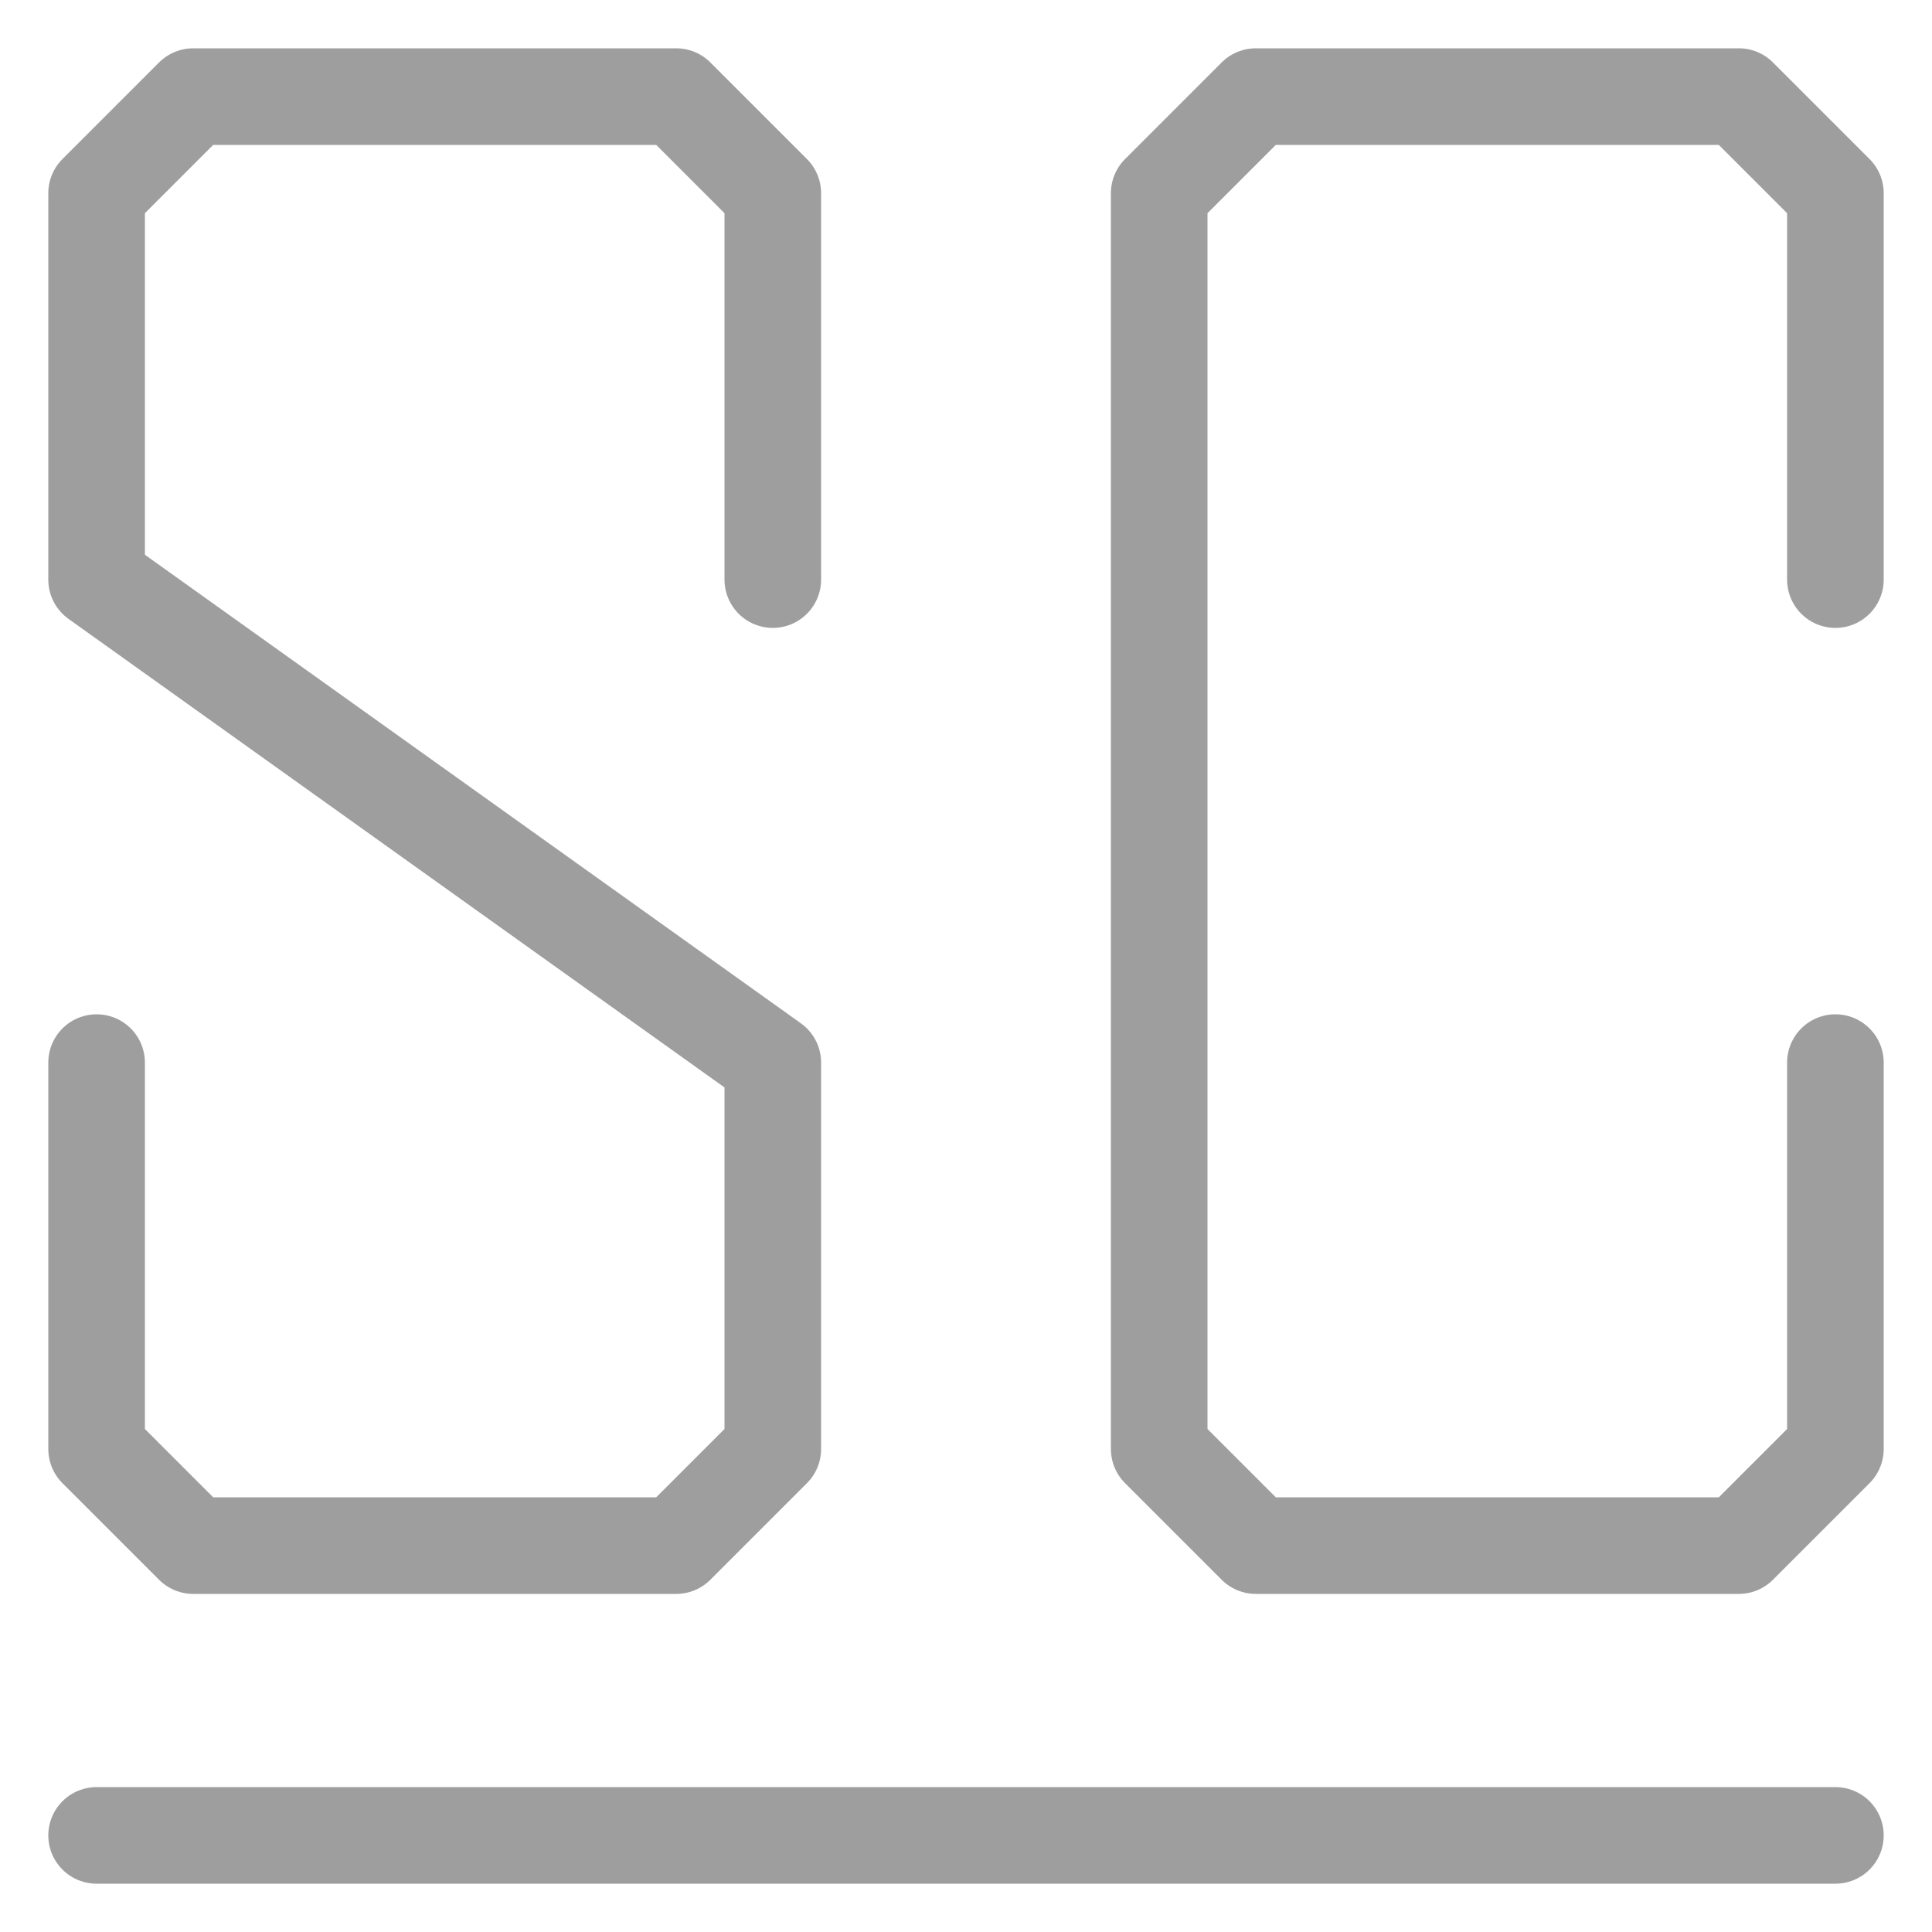
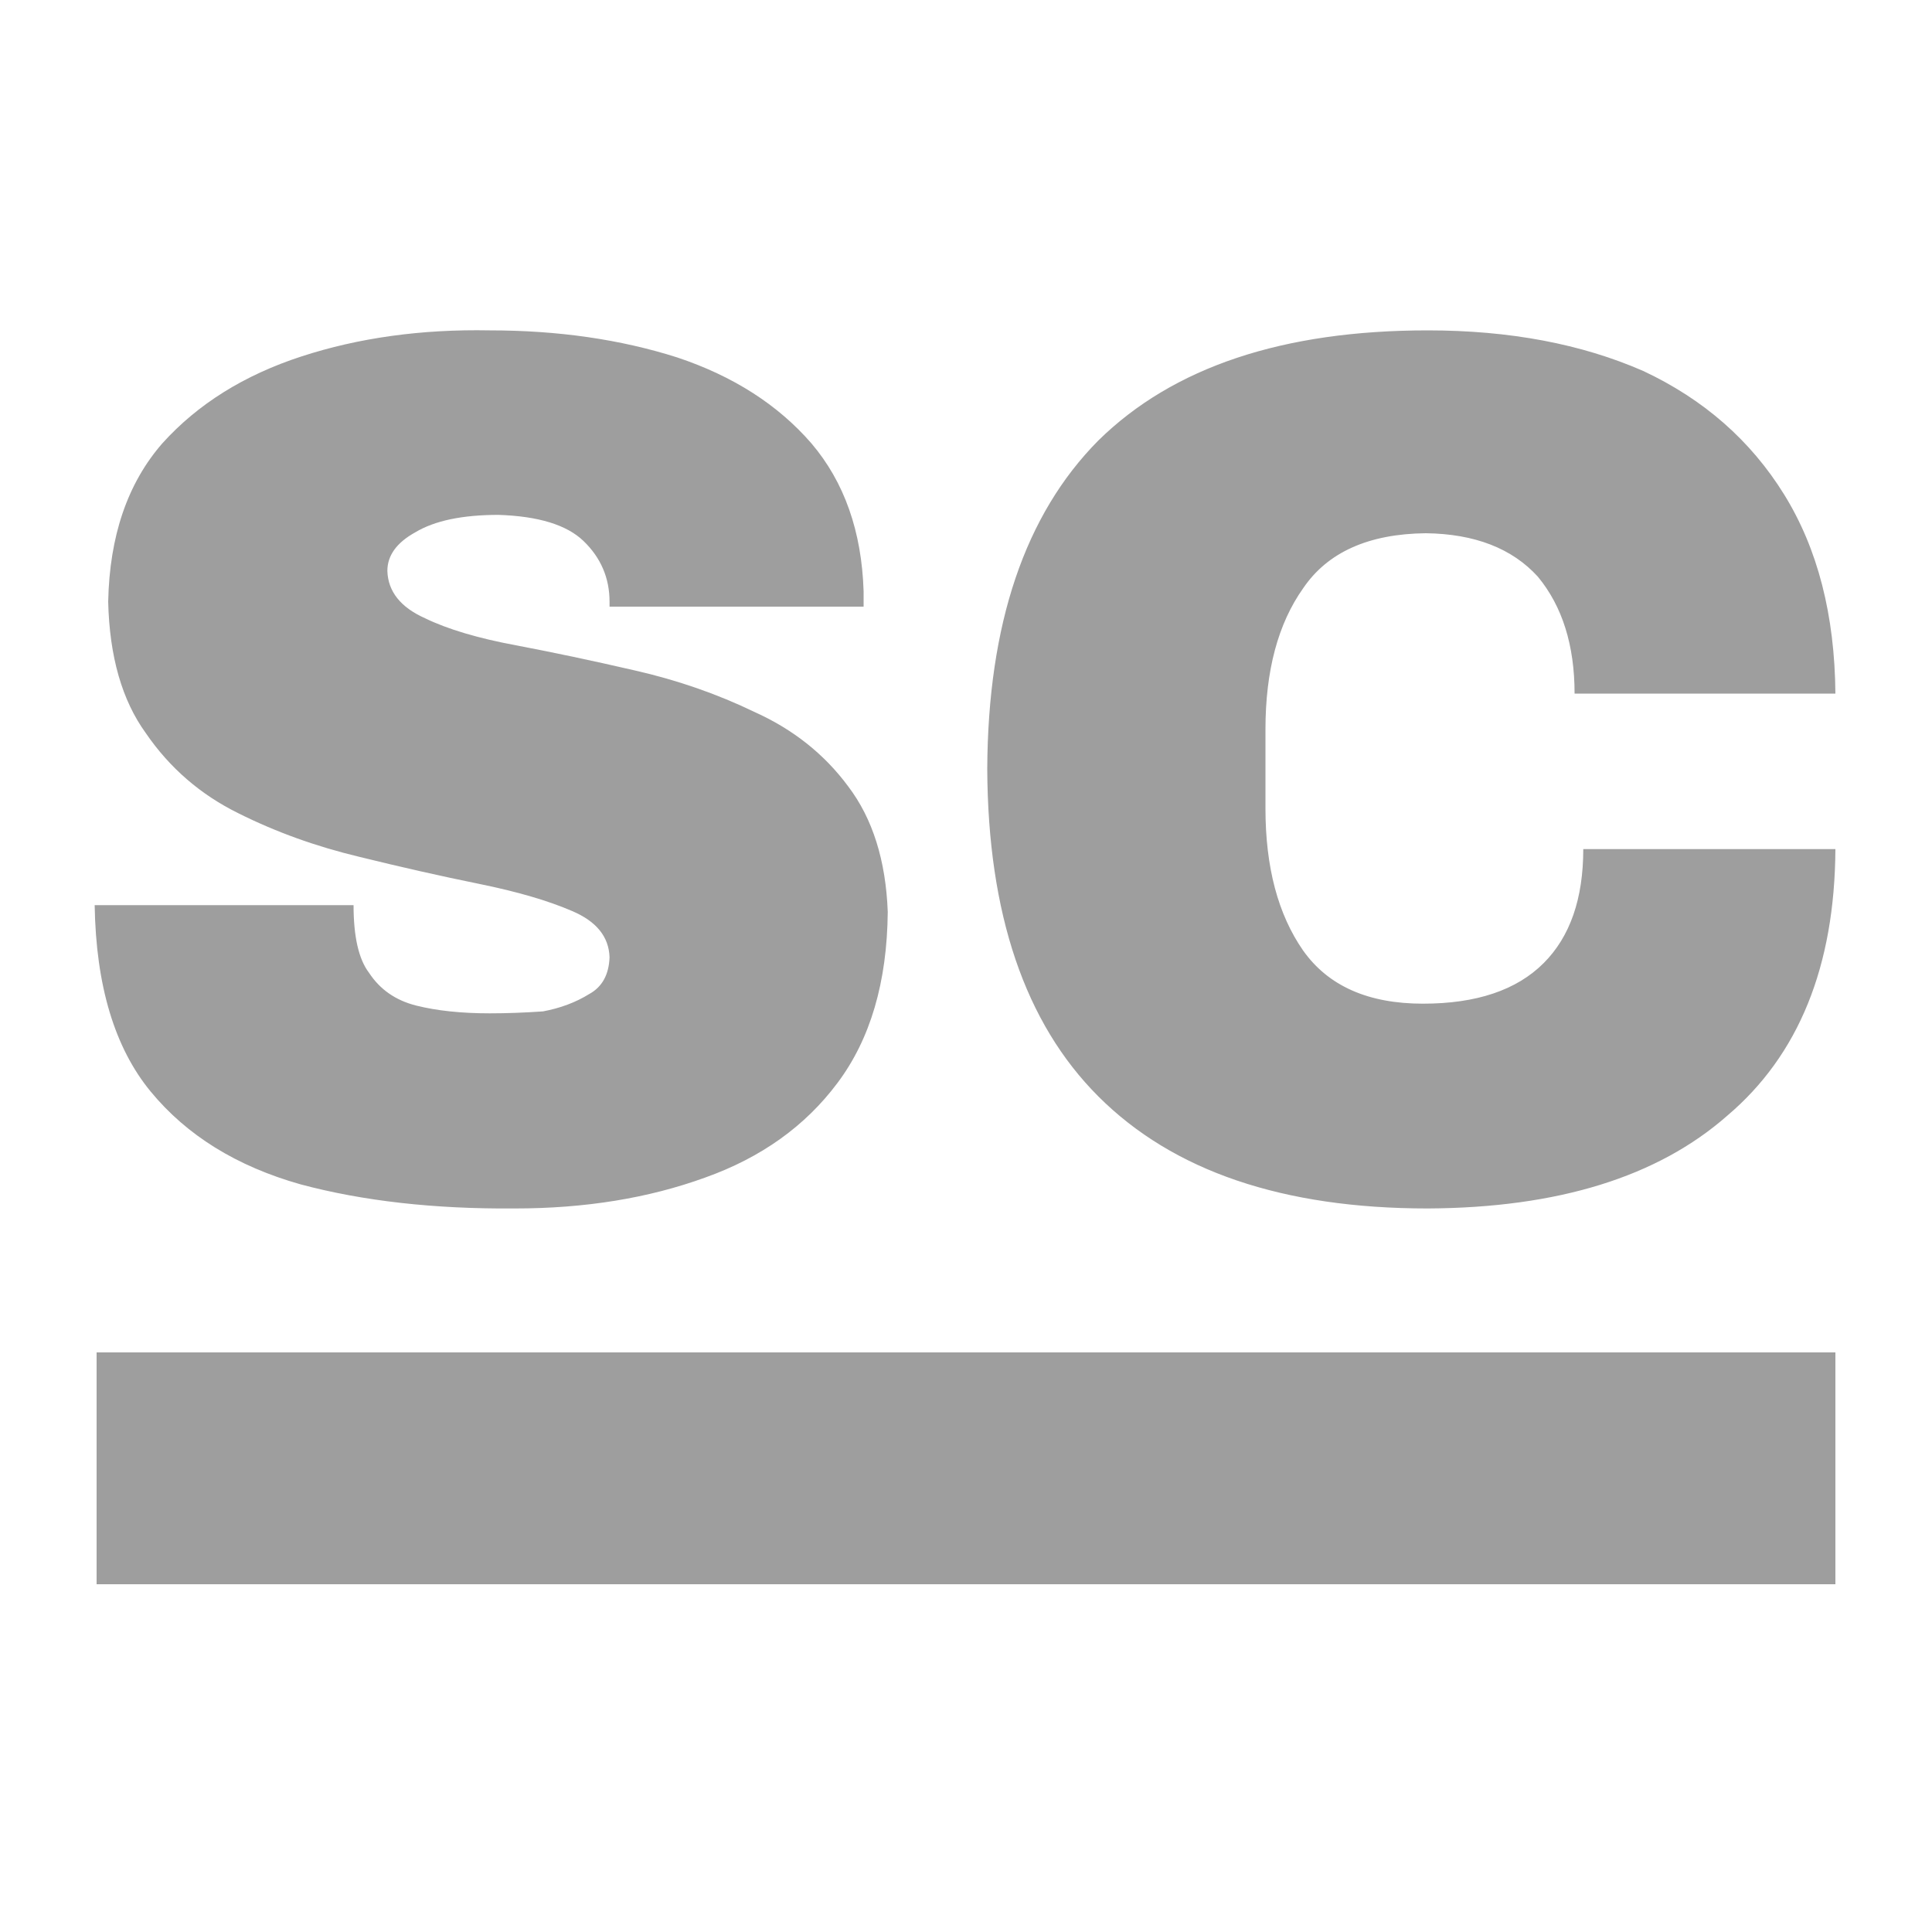
<svg xmlns="http://www.w3.org/2000/svg" xmlns:xlink="http://www.w3.org/1999/xlink" version="1.1" preserveAspectRatio="none" x="0px" y="0px" width="100px" height="100px" viewBox="0 0 100 100">
  <defs>
-     <path id="Layer0_0_1_STROKES" stroke="#9E9E9E" stroke-width="5" stroke-linejoin="round" stroke-linecap="round" fill="none" d=" M 95 55 L 95 75 90 80 65 80 60 75 60 10 65 5 90 5 95 10 95 30 M 5 55 L 5 75 10 80 35 80 40 75 40 55 5 30 5 10 10 5 35 5 40 10 40 30 M 5 95 L 95 95" />
+     <g id="Layer0_0_FILL">
+       <path fill="#9E9E9E" stroke="none" d=" M 45.95 47.2 Q 45.8 43.2 43.9 40.7 42.05 38.2 39.05 36.85 36.15 35.45 32.85 34.7 29.6 33.95 26.7 33.4 23.75 32.85 22 32 20.1 31.15 20.05 29.55 20.05 28.35 21.5 27.55 23 26.65 25.8 26.65 28.9 26.75 30.2 28 31.55 29.3 31.55 31.15 L 31.55 31.4 44.7 31.4 44.7 30.6 Q 44.55 25.95 42 22.95 39.4 19.95 35.05 18.5 30.65 17.1 25.35 17.1 20.05 17 15.6 18.45 11.15 19.9 8.4 22.95 5.7 26.05 5.6 31.15 5.7 35.4 7.55 37.95 9.4 40.65 12.35 42.1 15.25 43.55 18.6 44.35 21.85 45.15 24.8 45.75 27.75 46.35 29.6 47.15 31.5 47.95 31.55 49.55 31.5 50.9 30.5 51.45 29.45 52.1 28.1 52.35 26.65 52.45 25.35 52.45 23.15 52.45 21.55 52.05 19.95 51.65 19.1 50.35 18.3 49.3 18.3 46.85 L 4.9 46.85 Q 5 53.1 7.8 56.5 10.6 59.9 15.55 61.3 20.4 62.6 26.65 62.55 32.1 62.55 36.5 60.95 40.85 59.4 43.35 56.05 45.9 52.65 45.95 47.2 M 95 82 L 95 70 5 70 5 82 95 82 M 92.35 25.6 Q 89.75 21.4 85.05 19.2 80.25 17.1 73.9 17.1 62.65 17.1 56.85 22.8 51.15 28.55 51.1 39.8 51.15 51.05 56.85 56.75 62.65 62.55 73.9 62.55 84 62.5 89.4 57.75 94.95 53.05 95 43.95 L 81.95 43.95 Q 81.95 47.8 79.9 49.85 77.8 51.95 73.65 51.95 69.4 51.95 67.45 49.2 65.5 46.4 65.5 41.85 L 65.5 37.75 Q 65.5 33.2 67.45 30.45 69.35 27.65 73.8 27.6 77.6 27.65 79.6 29.85 81.5 32.15 81.5 35.9 L 95 35.9 Q 94.95 29.8 92.35 25.6 Z" />
+     </g>
  </defs>
  <g transform="matrix( 1, 0, 0, 1, 0,0) ">
-     <use xlink:href="#Layer0_0_1_STROKES" />
+     <use xlink:href="#Layer0_0_FILL" />
  </g>
</svg>
